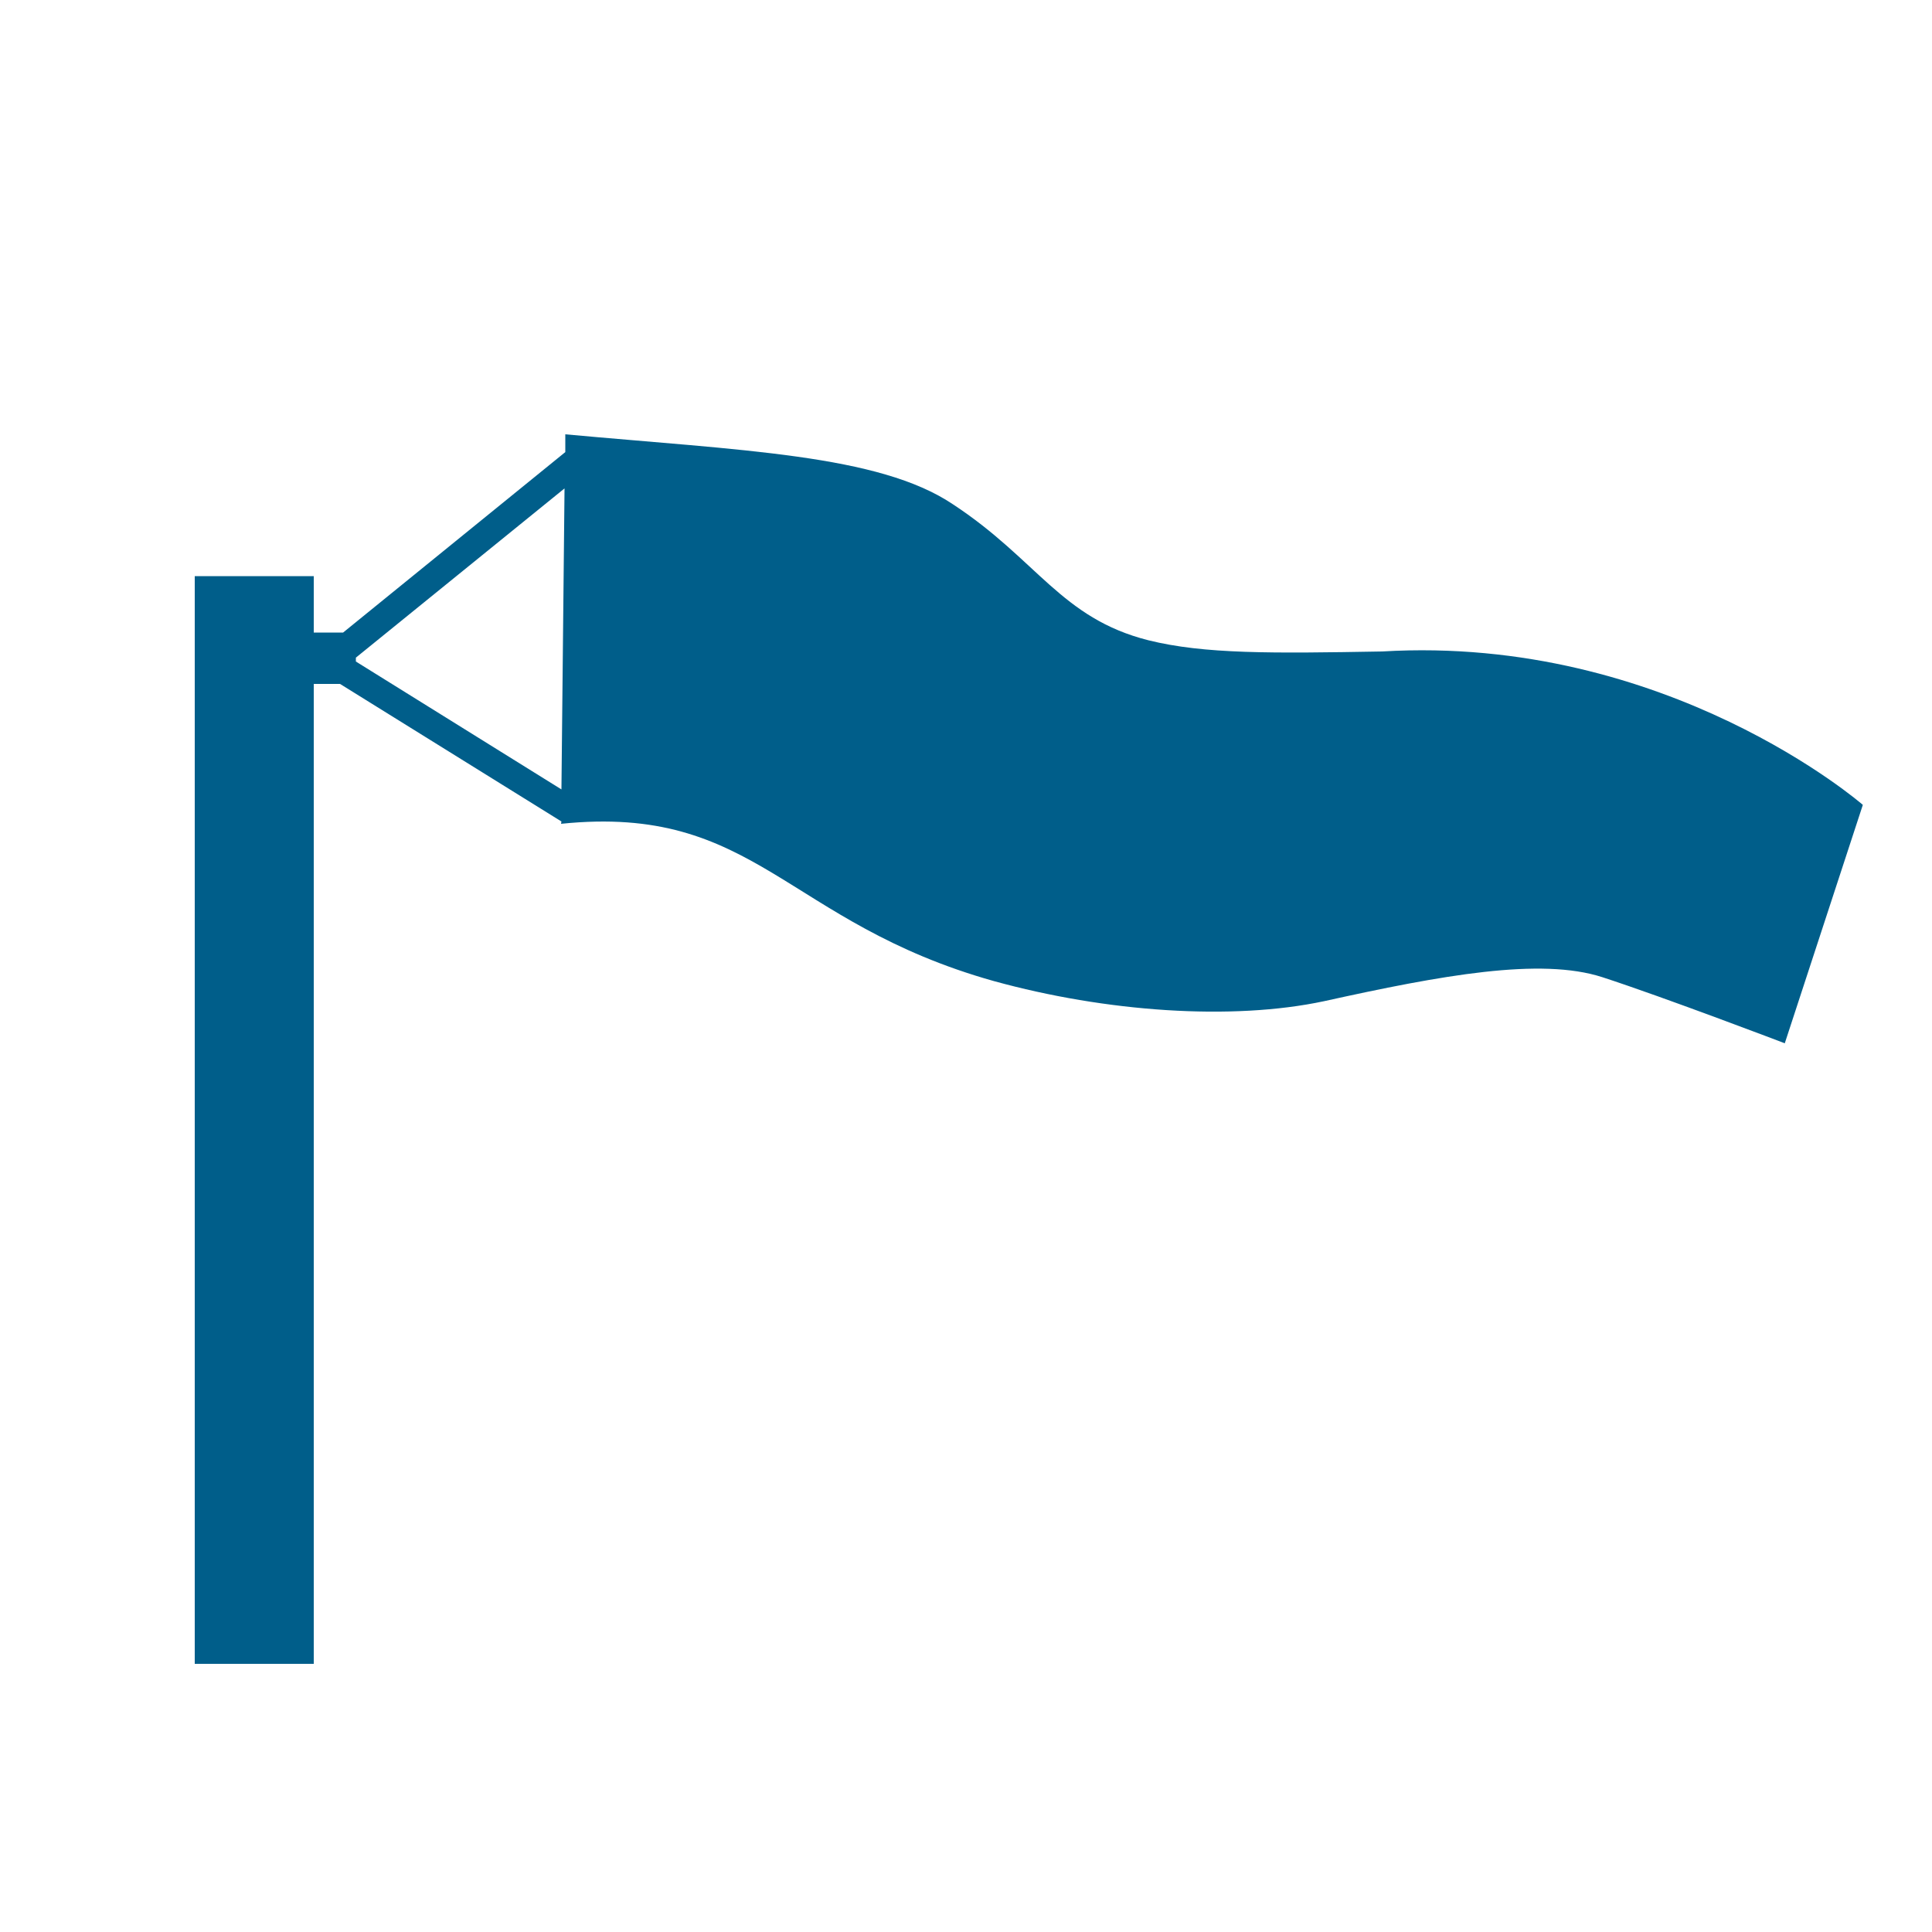
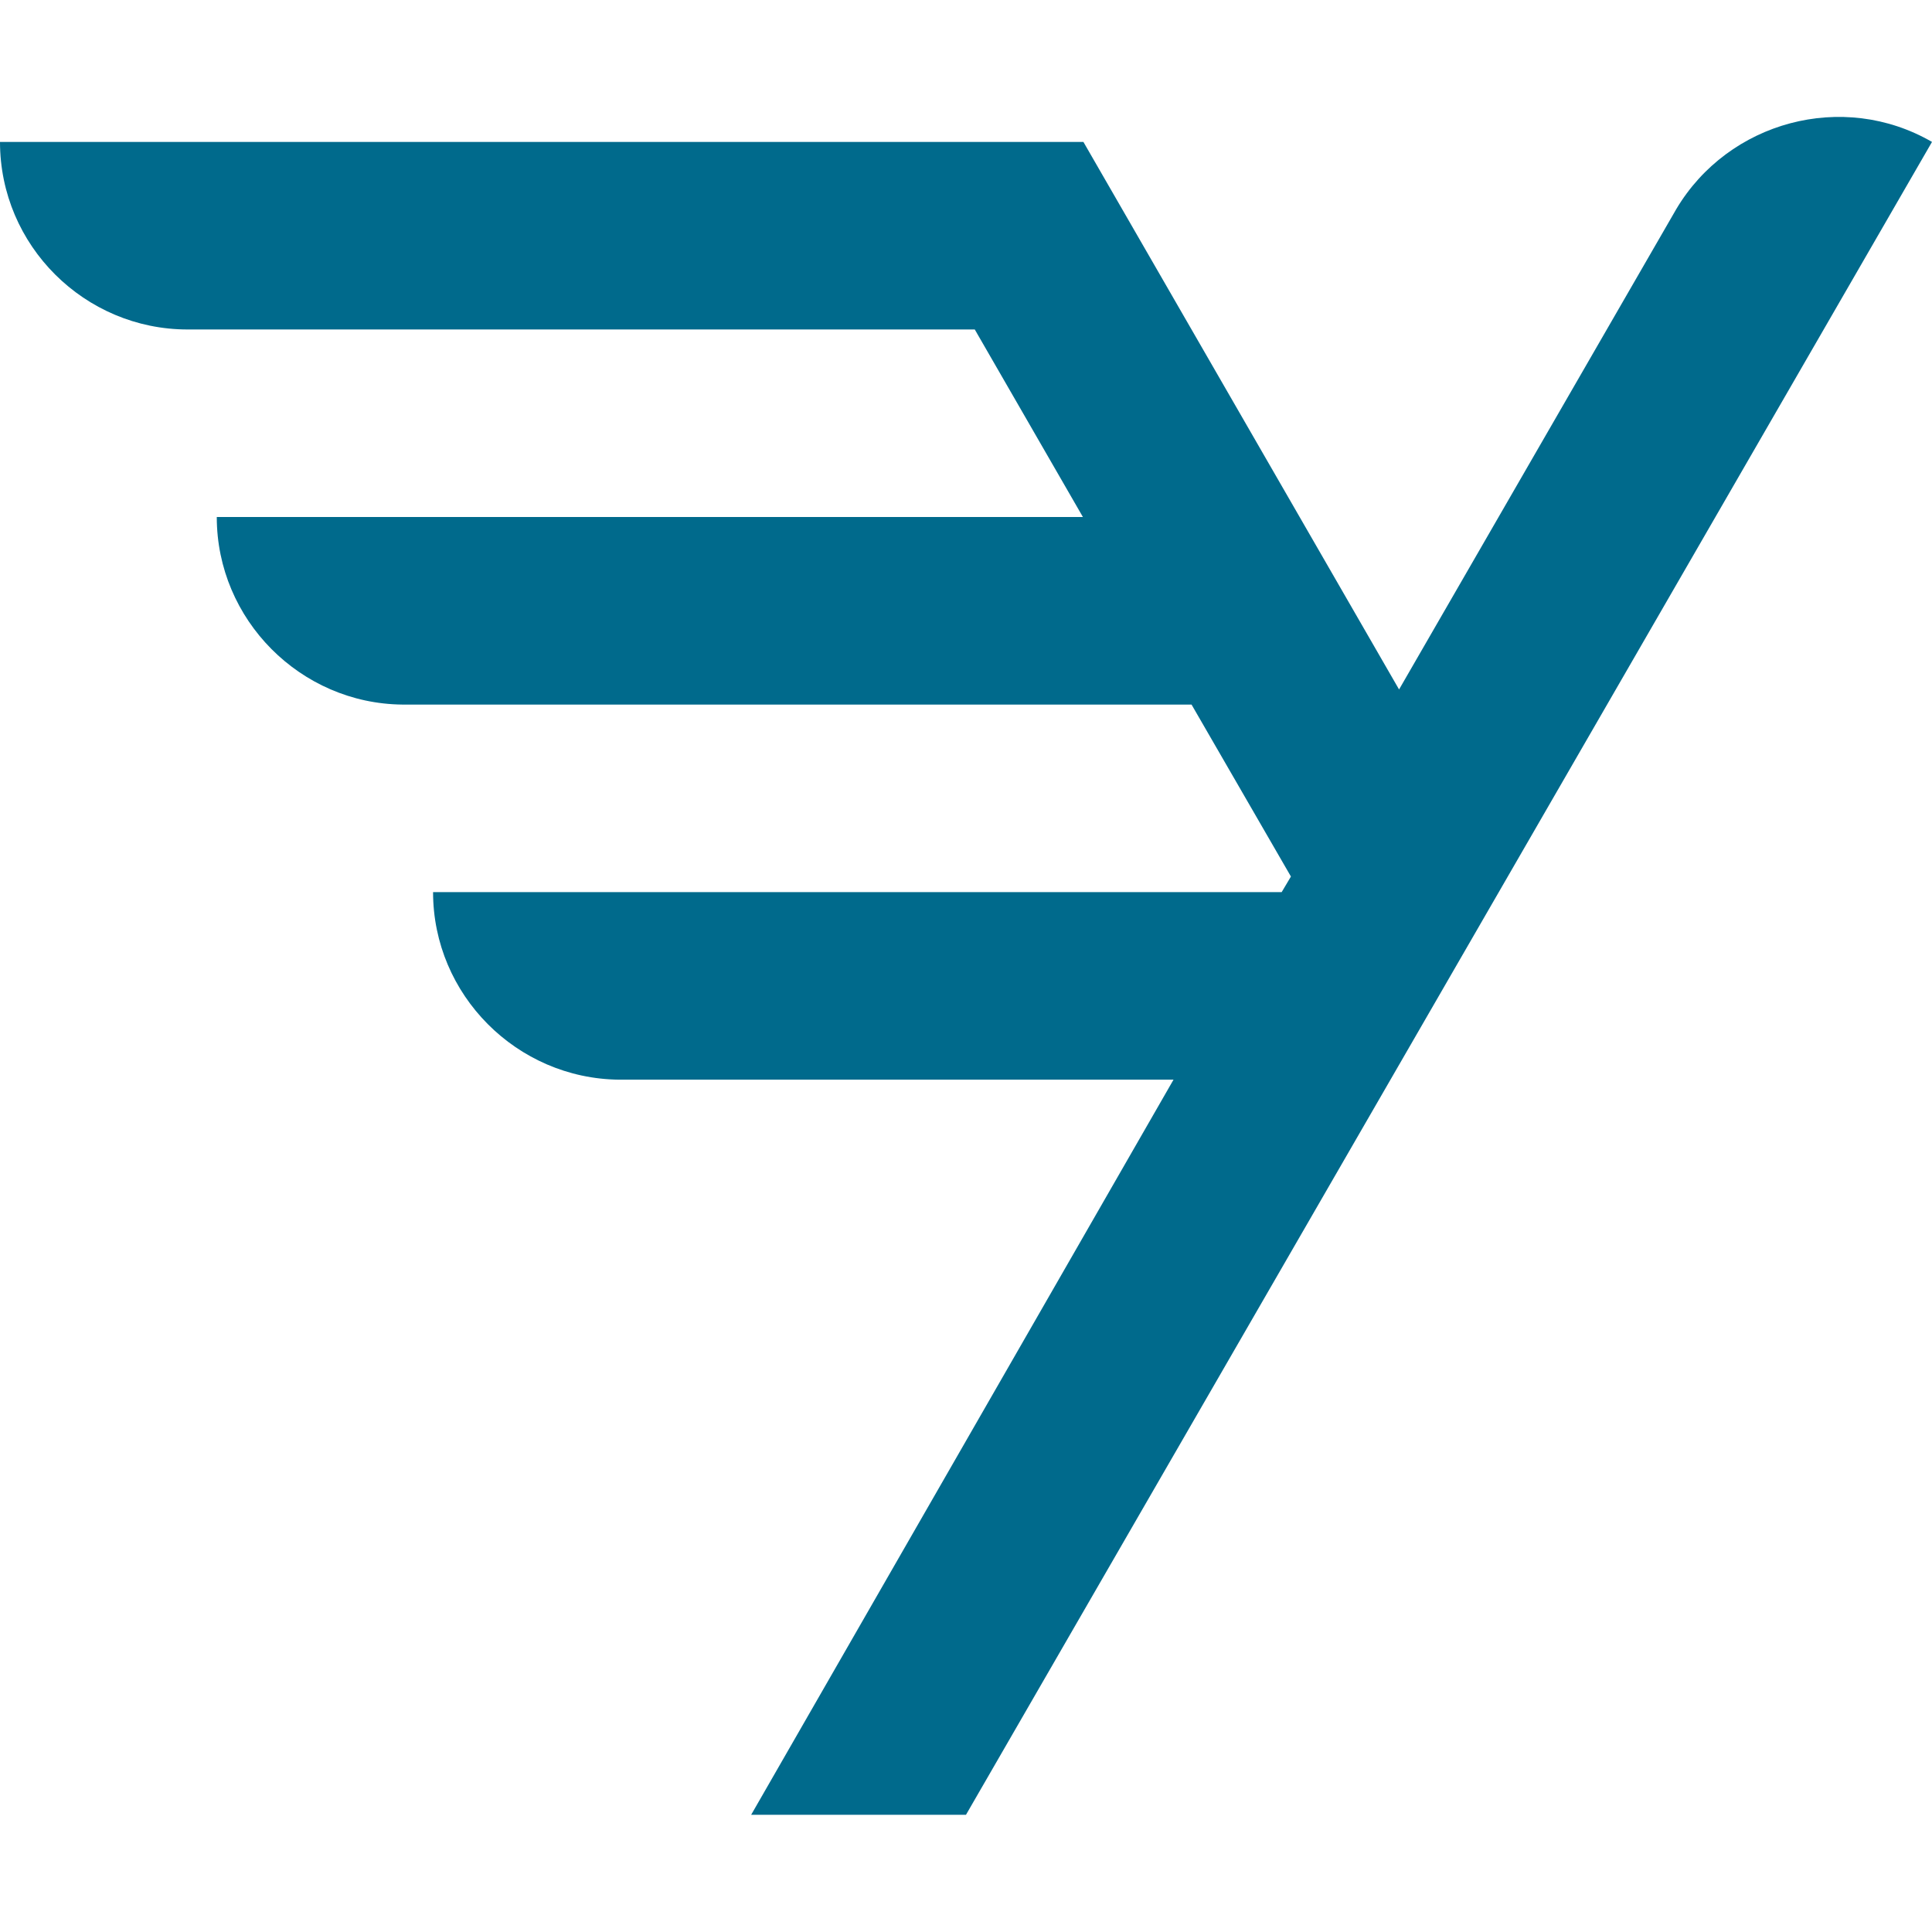
- <svg xmlns="http://www.w3.org/2000/svg" version="1.1" id="Ebene_1" x="0px" y="0px" viewBox="0 0 500 500" style="enable-background:new 0 0 500 500;" xml:space="preserve">
-   <style type="text/css">
- 	.st0{fill:#005E8A;}
+ <svg xmlns="http://www.w3.org/2000/svg" version="1.1" id="Ebene_1" x="0px" y="0px" width="396.6" height="396.6" viewBox="0 0 396.6 396.6" xml:space="preserve">
+   <defs id="defs15" />
+   <style type="text/css" id="style2">
+ 	.st0{fill:#006A8C;}
</style>
-   <g>
-     <path class="st0" d="M146.3,112.4v4.6l-57.5,46.7h-7.6v-14.6H50.4v281.5h30.8V177H88l57.3,35.6l-0.1,0.6   c50.5-5.2,57.9,25.5,112,40.7c29,8,61.6,10.3,85.5,5.2c30.3-6.7,56-11.4,72-6.2s47.2,17.1,47.2,17.1l20.2-61.7   c0,0-50.6-44.1-124.4-39.7c-28.5,0.5-46,0.7-60.5-2.9c-22.6-5.7-28.8-20.9-50.6-35.2C227.4,117.6,191.9,116.6,146.3,112.4   L146.3,112.4z M146.1,126.4l-0.8,77.9l-53.2-33.1v-1L146.1,126.4L146.1,126.4z" />
+   <g id="g10" transform="translate(-19.4,5.33421)">
+     <path class="st0" d="M 306.6,136.2 241.8,23.8 H 19.4 c 0,21.3 17.4,38.5 38.5,38.5 h 161.6 l 22.2,38.5 H 63.9 c 0,21.1 17.2,38.3 38.1,38.5 h 162 l 20.4,35.3 -1.9,3.2 H 108.3 c 0,21.1 17.2,38.3 38.2,38.5 h 113.8 l -86.7,150.9 h 44.1 L 416,23.8 C 397.7,13.2 374.2,19.6 363.5,37.6 Z" id="path8" />
  </g>
</svg>
